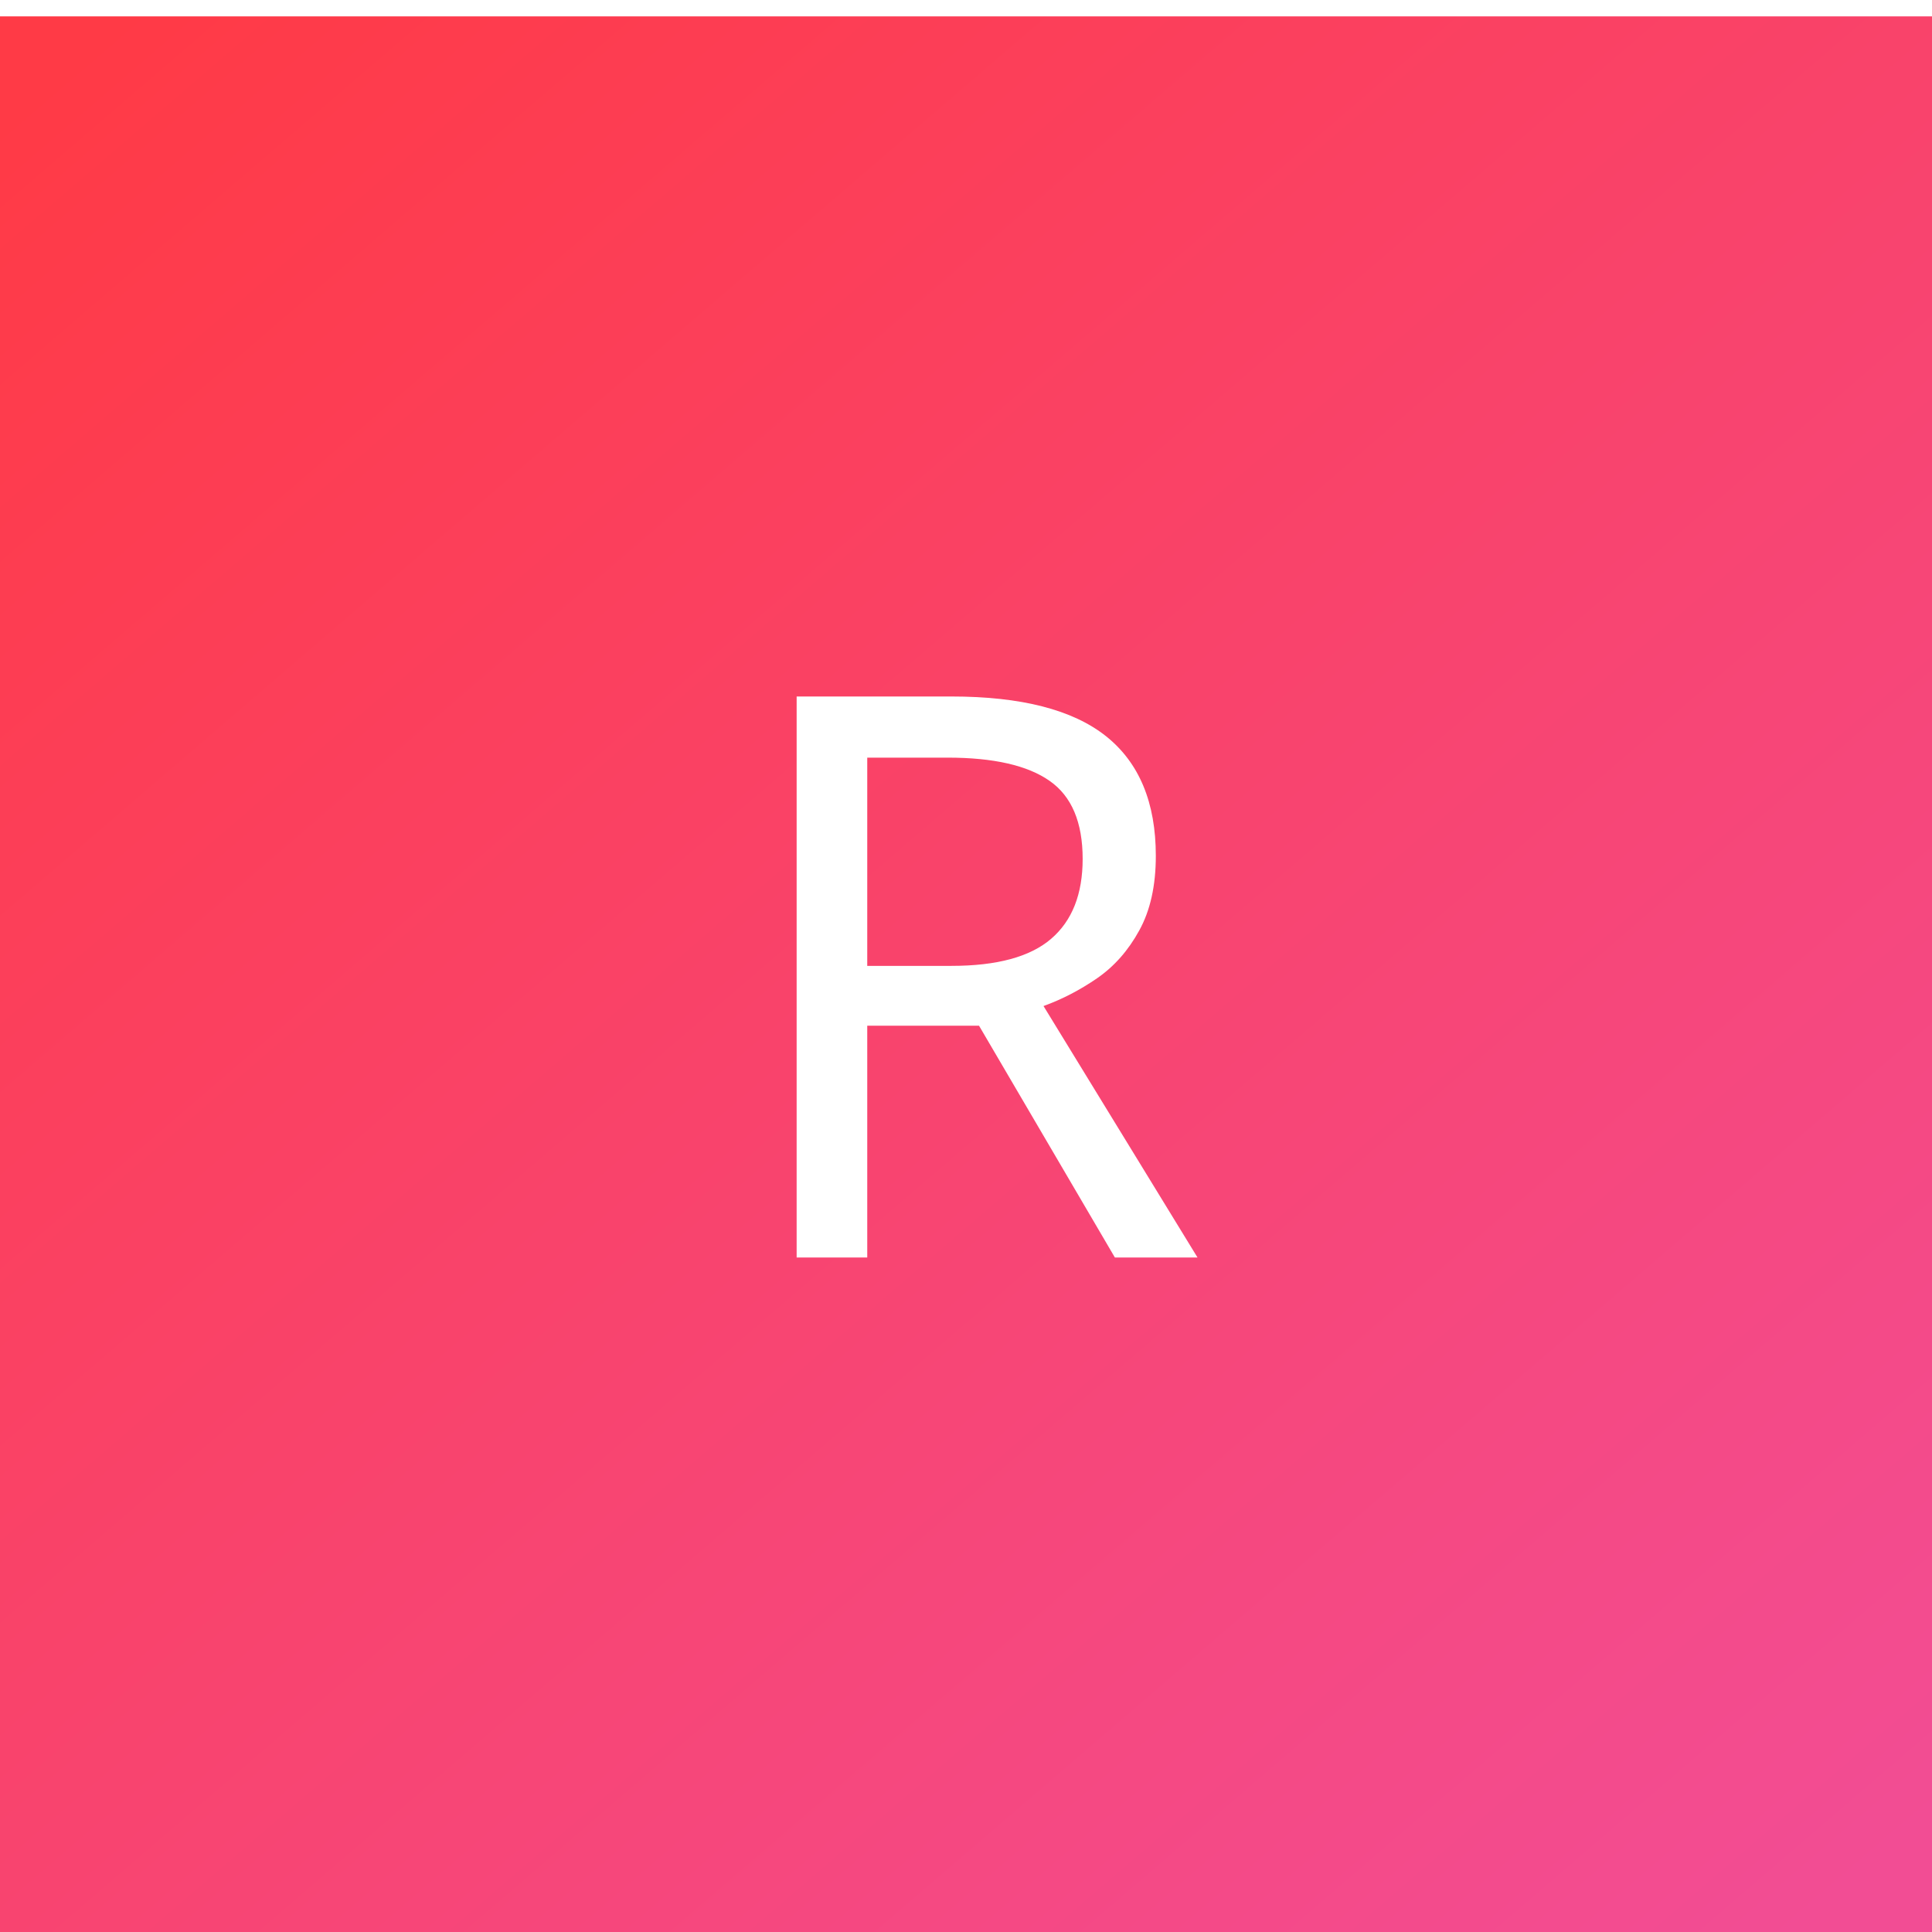
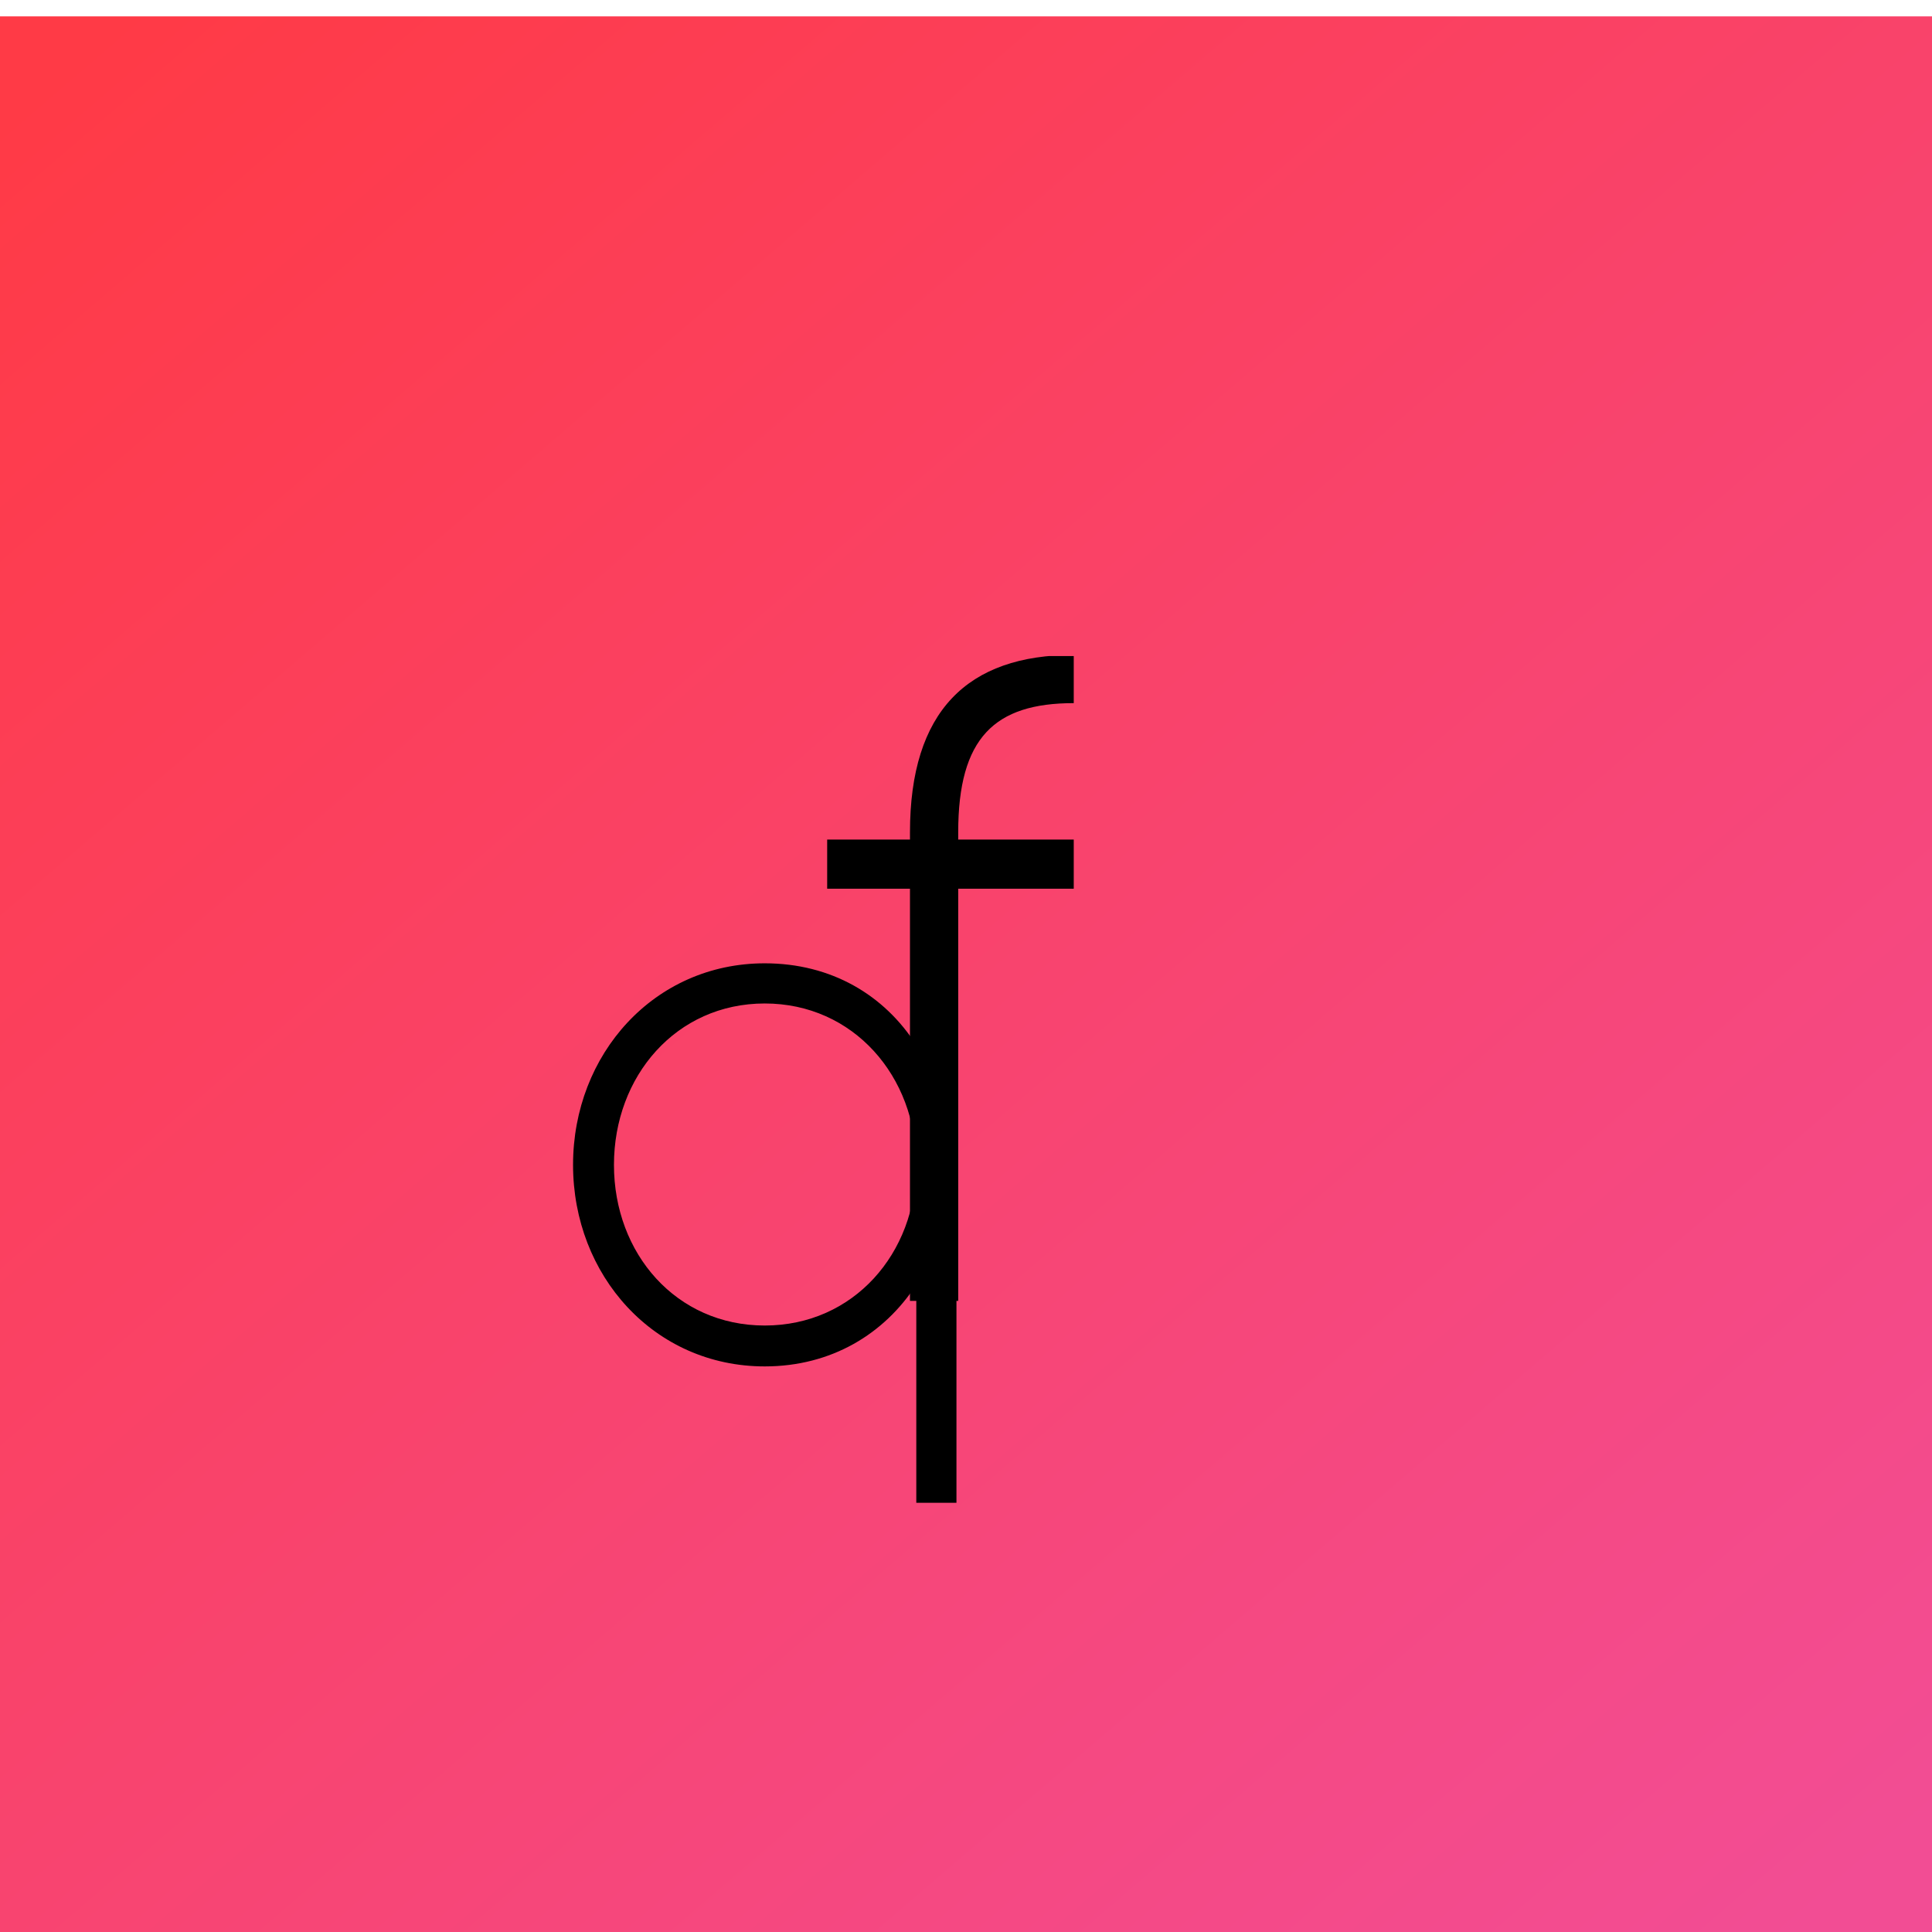
<svg xmlns="http://www.w3.org/2000/svg" width="118" height="118">
  <defs>
    <clipPath id="clip_0">
      <rect y="1" width="1700" height="8880" clip-rule="evenodd" />
    </clipPath>
    <linearGradient id="gradient_0" gradientUnits="userSpaceOnUse" x1="109.962" y1="118" x2="8.518" y2="0">
      <stop offset="0" stop-color="rgb(242,77,148)" />
      <stop offset="1" stop-color="rgb(255,58,70)" />
    </linearGradient>
  </defs>
  <g clip-path="url(#clip_0)">
    <path fill="url(#gradient_0)" stroke="none" d="M0 0L118 0L118 118L0 118L0 0Z" />
  </g>
  <defs>
    <clipPath id="clip_1">
      <rect y="1" width="1700" height="8880" clip-rule="evenodd" />
    </clipPath>
  </defs>
-   <g clip-path="url(#clip_1)">
-     <text fill="rgb(255,255,255)" stroke="none" transform="translate(44 28)" font-size="48" font-family="Segoe UI" x="0" y="48.805">
- 				R
- 		</text>
+   <g clip-path="url(#clip_1)" transform="translate(35 40) scale(0.07, 0.07)">
+     <path d="M336.059 154.788V161.132H436.871V203.998H336.059V563.596H293.975V203.998H221.729V161.132H293.975V154.788C293.991 49.21 343.998 0 436.871 0V42.068C367.814 42.068 336.059 72.245 336.059 154.788Z" fill="black" />
+     <path d="M334.53 277.024V739.809H299.489V549.395C271.72 592.374 225.439 620.794 167.265 620.794C70.732 620.794 0 541.472 0 444.939C0 348.407 70.732 269.085 167.265 269.085C225.439 269.085 271.72 296.854 299.489 340.484V277.007H334.53V277.024ZM299.489 444.956C299.489 367.602 244.618 304.126 167.265 304.126C89.912 304.126 35.691 367.602 35.691 444.956C35.691 522.309 89.912 585.119 167.265 585.119C244.618 585.119 299.489 522.309 299.489 444.956Z" fill="black" />
  </g>
</svg>
